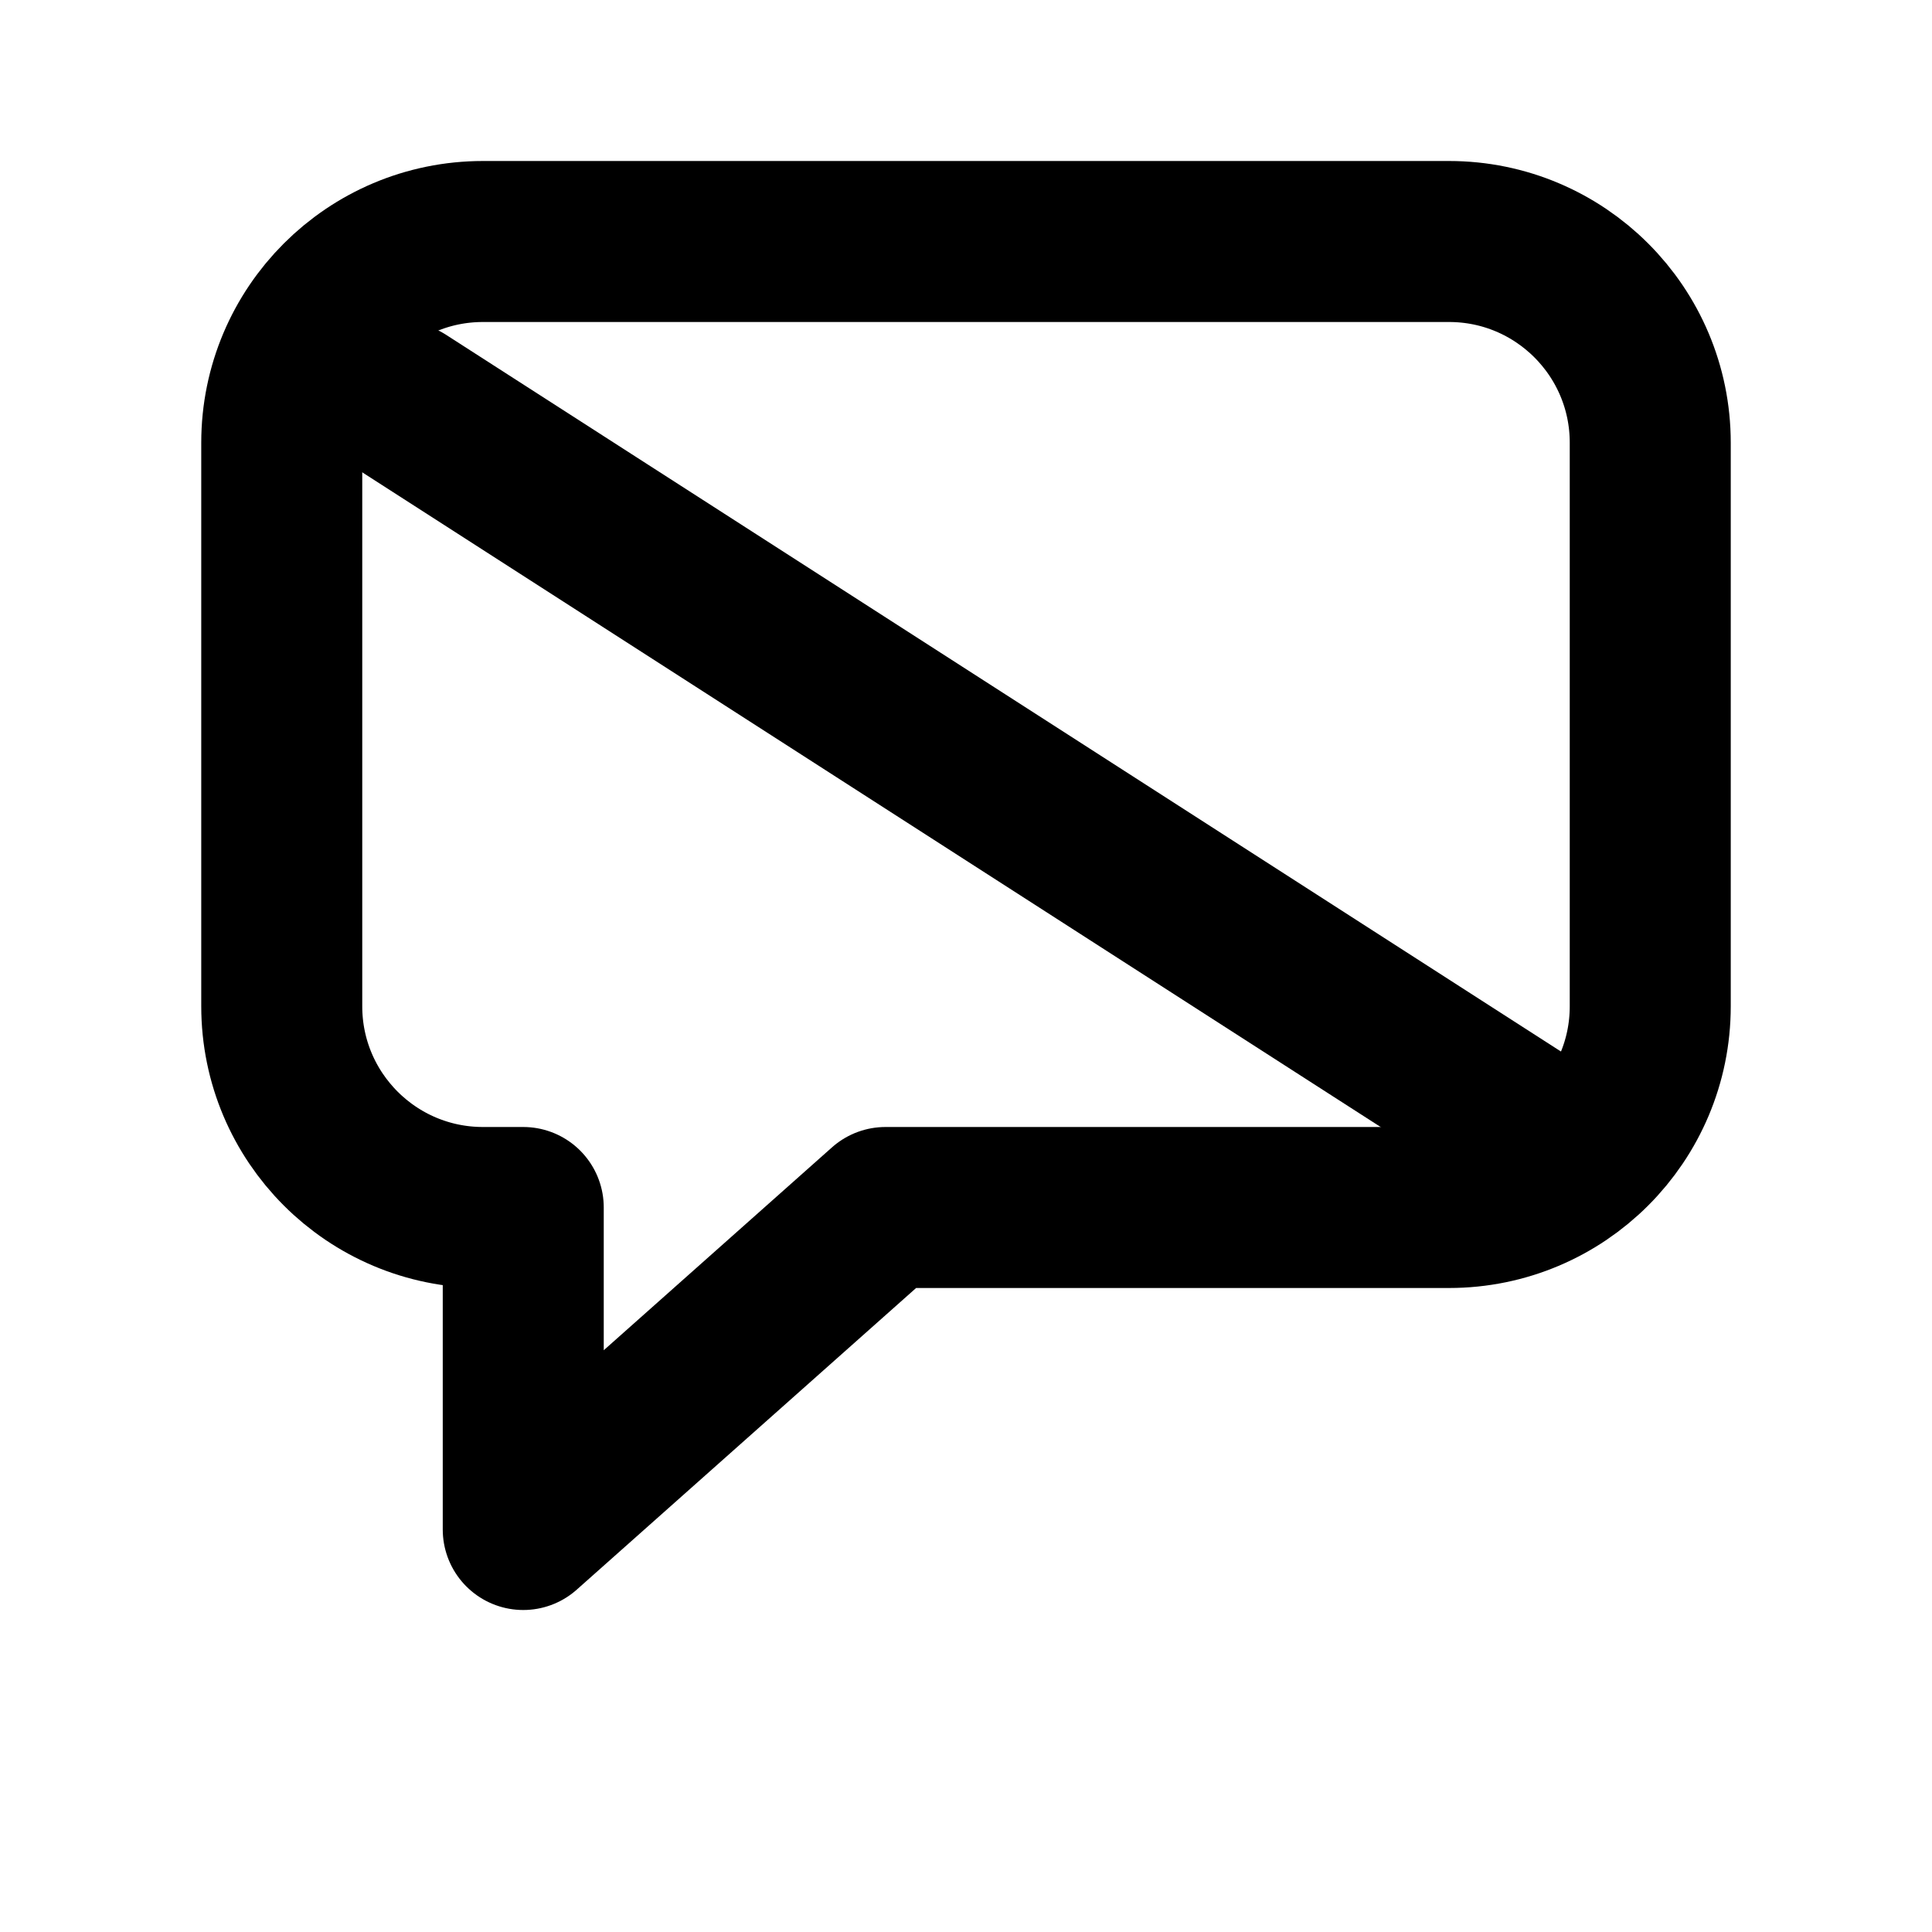
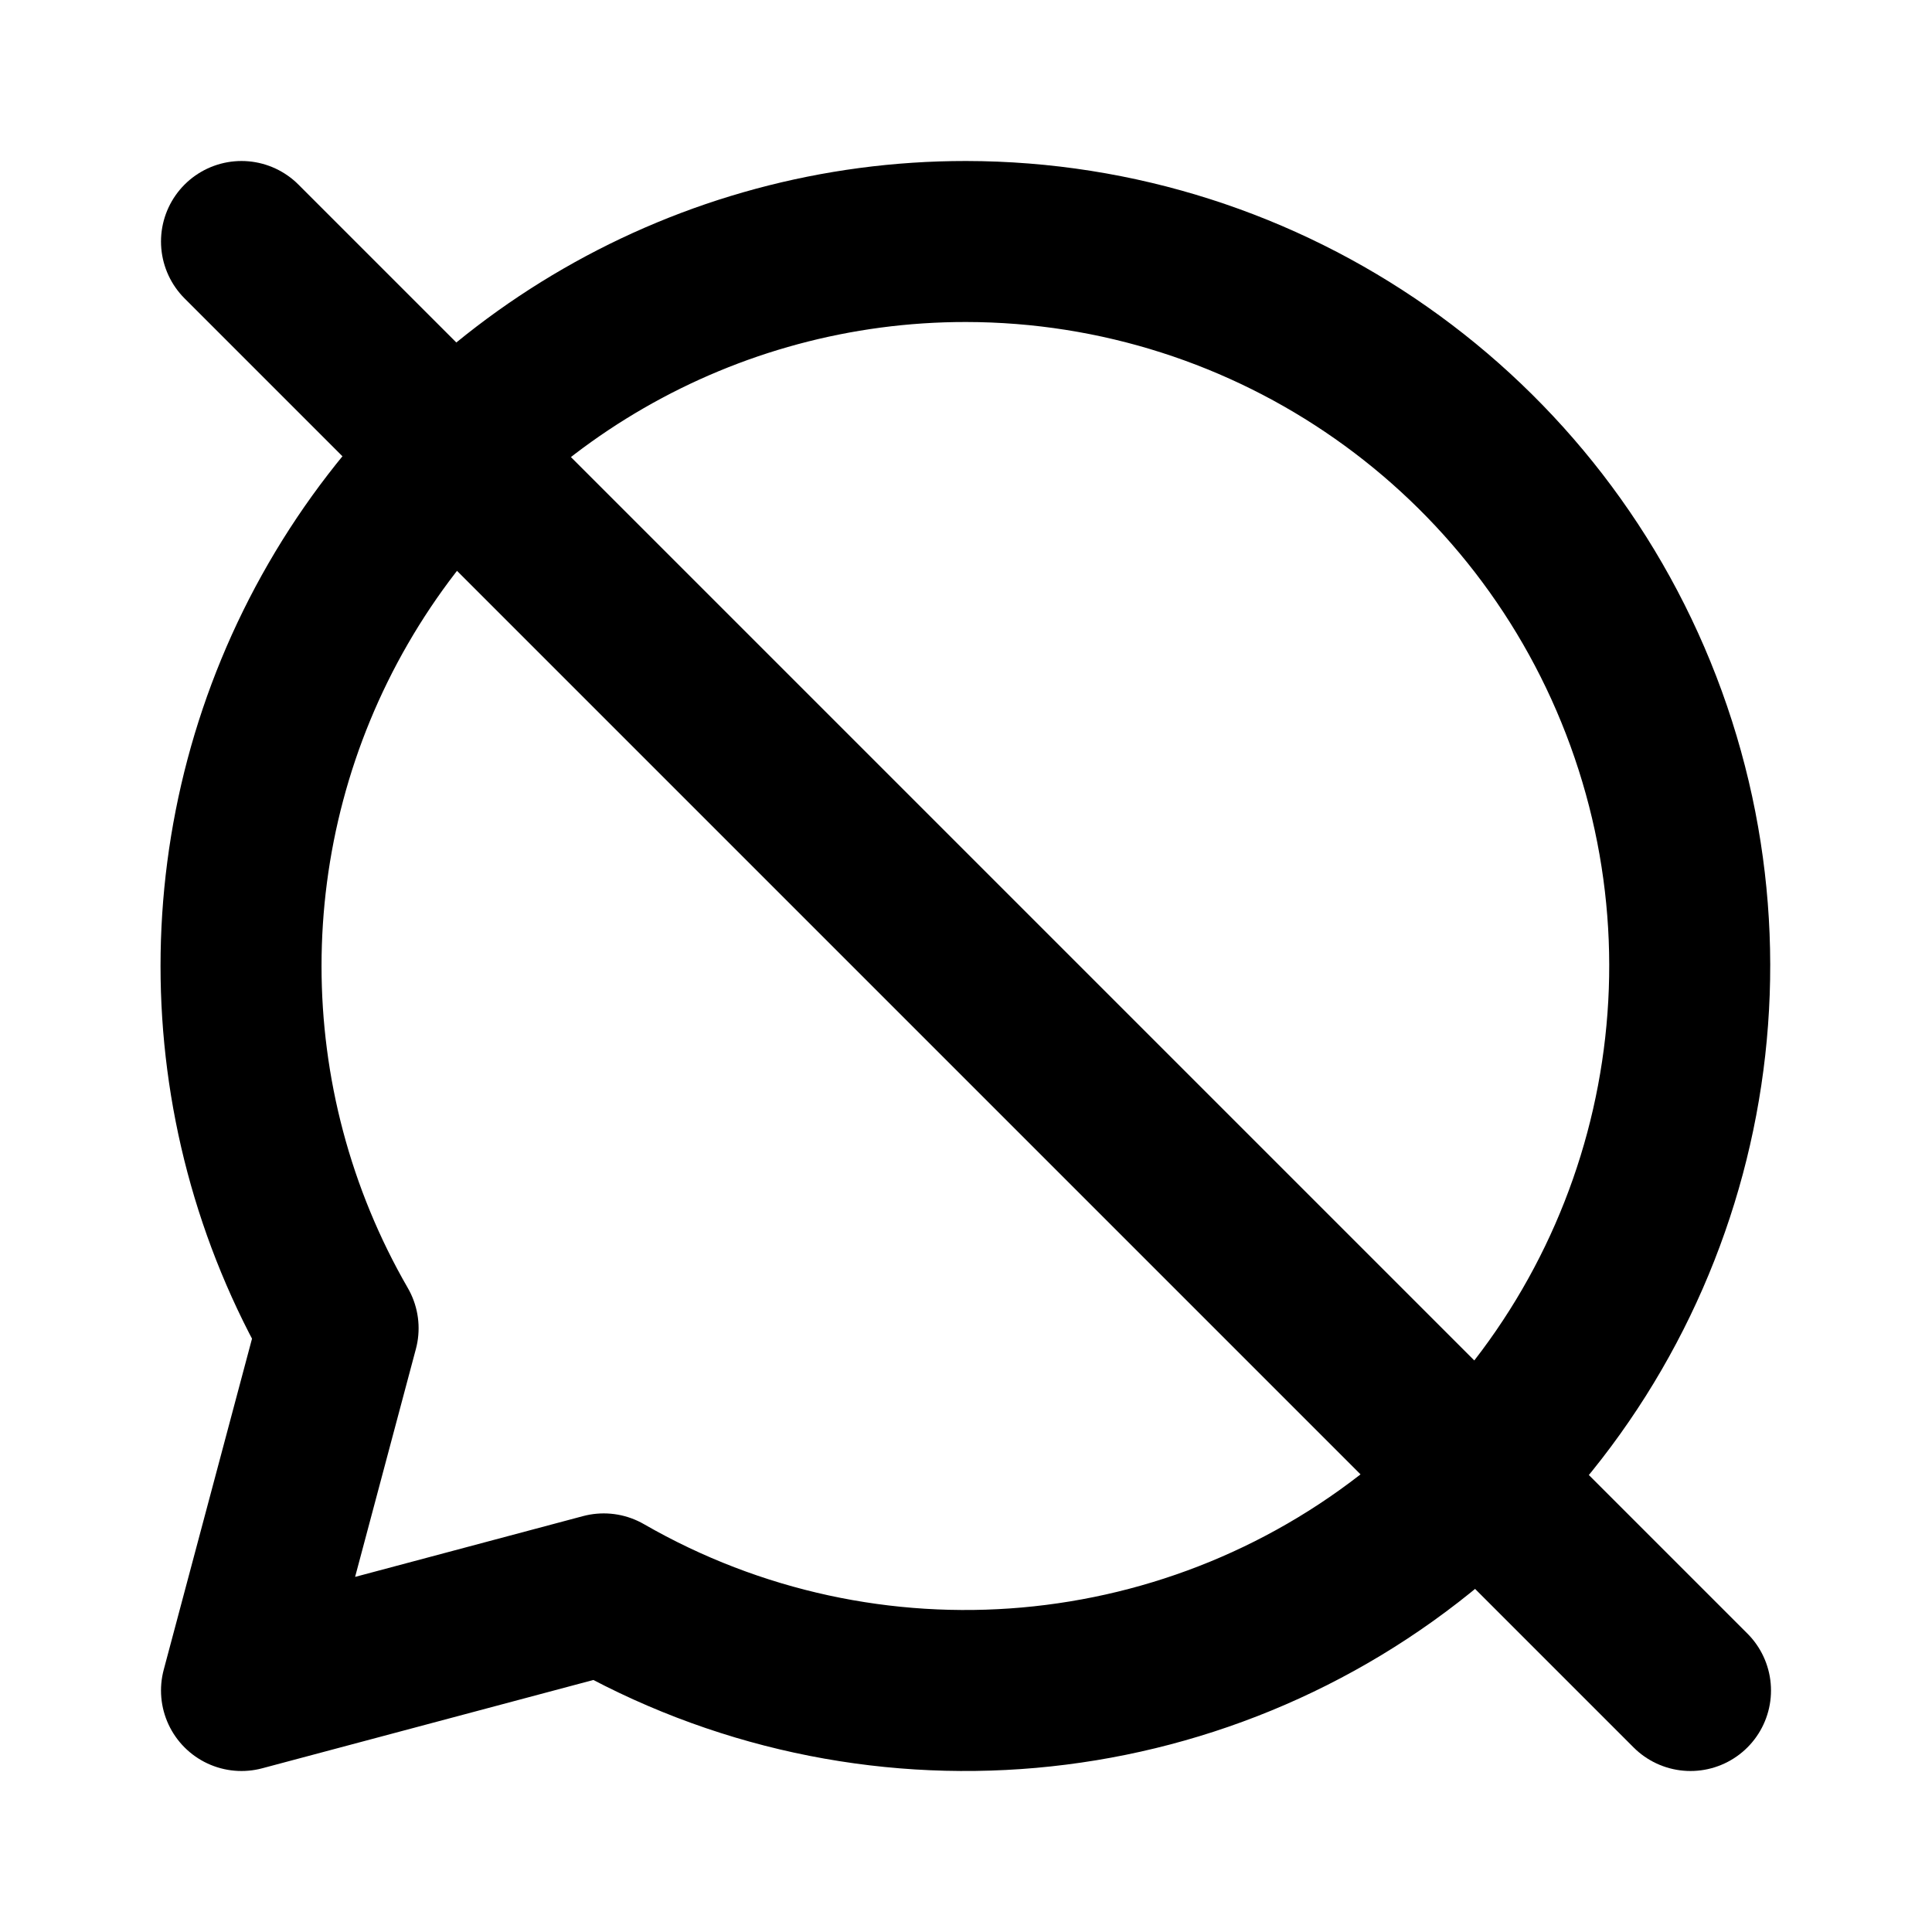
<svg xmlns="http://www.w3.org/2000/svg" viewBox="0 0 24 24" fill="none">
  <g stroke="currentColor" stroke-width="2" stroke-linecap="round" stroke-linejoin="round">
-     <path d="M3.5 5.5A2.5 2.5 0 0 1 6 3h12a2.5 2.5 0 0 1 2.5 2.5v7A2.5 2.5 0 0 1 18 15h-7l-4.5 4v-4H6a2.5 2.5 0 0 1-2.5-2.5Z" />
-     <path d="m5 5 14 9" />
+     <path d="M12 3a9 9 0 0 0-7.8 13.5L3 21l4.5-1.2A9 9 0 1 0 12 3Z" />
+     <path d="m3 3 18 18" />
  </g>
</svg>
